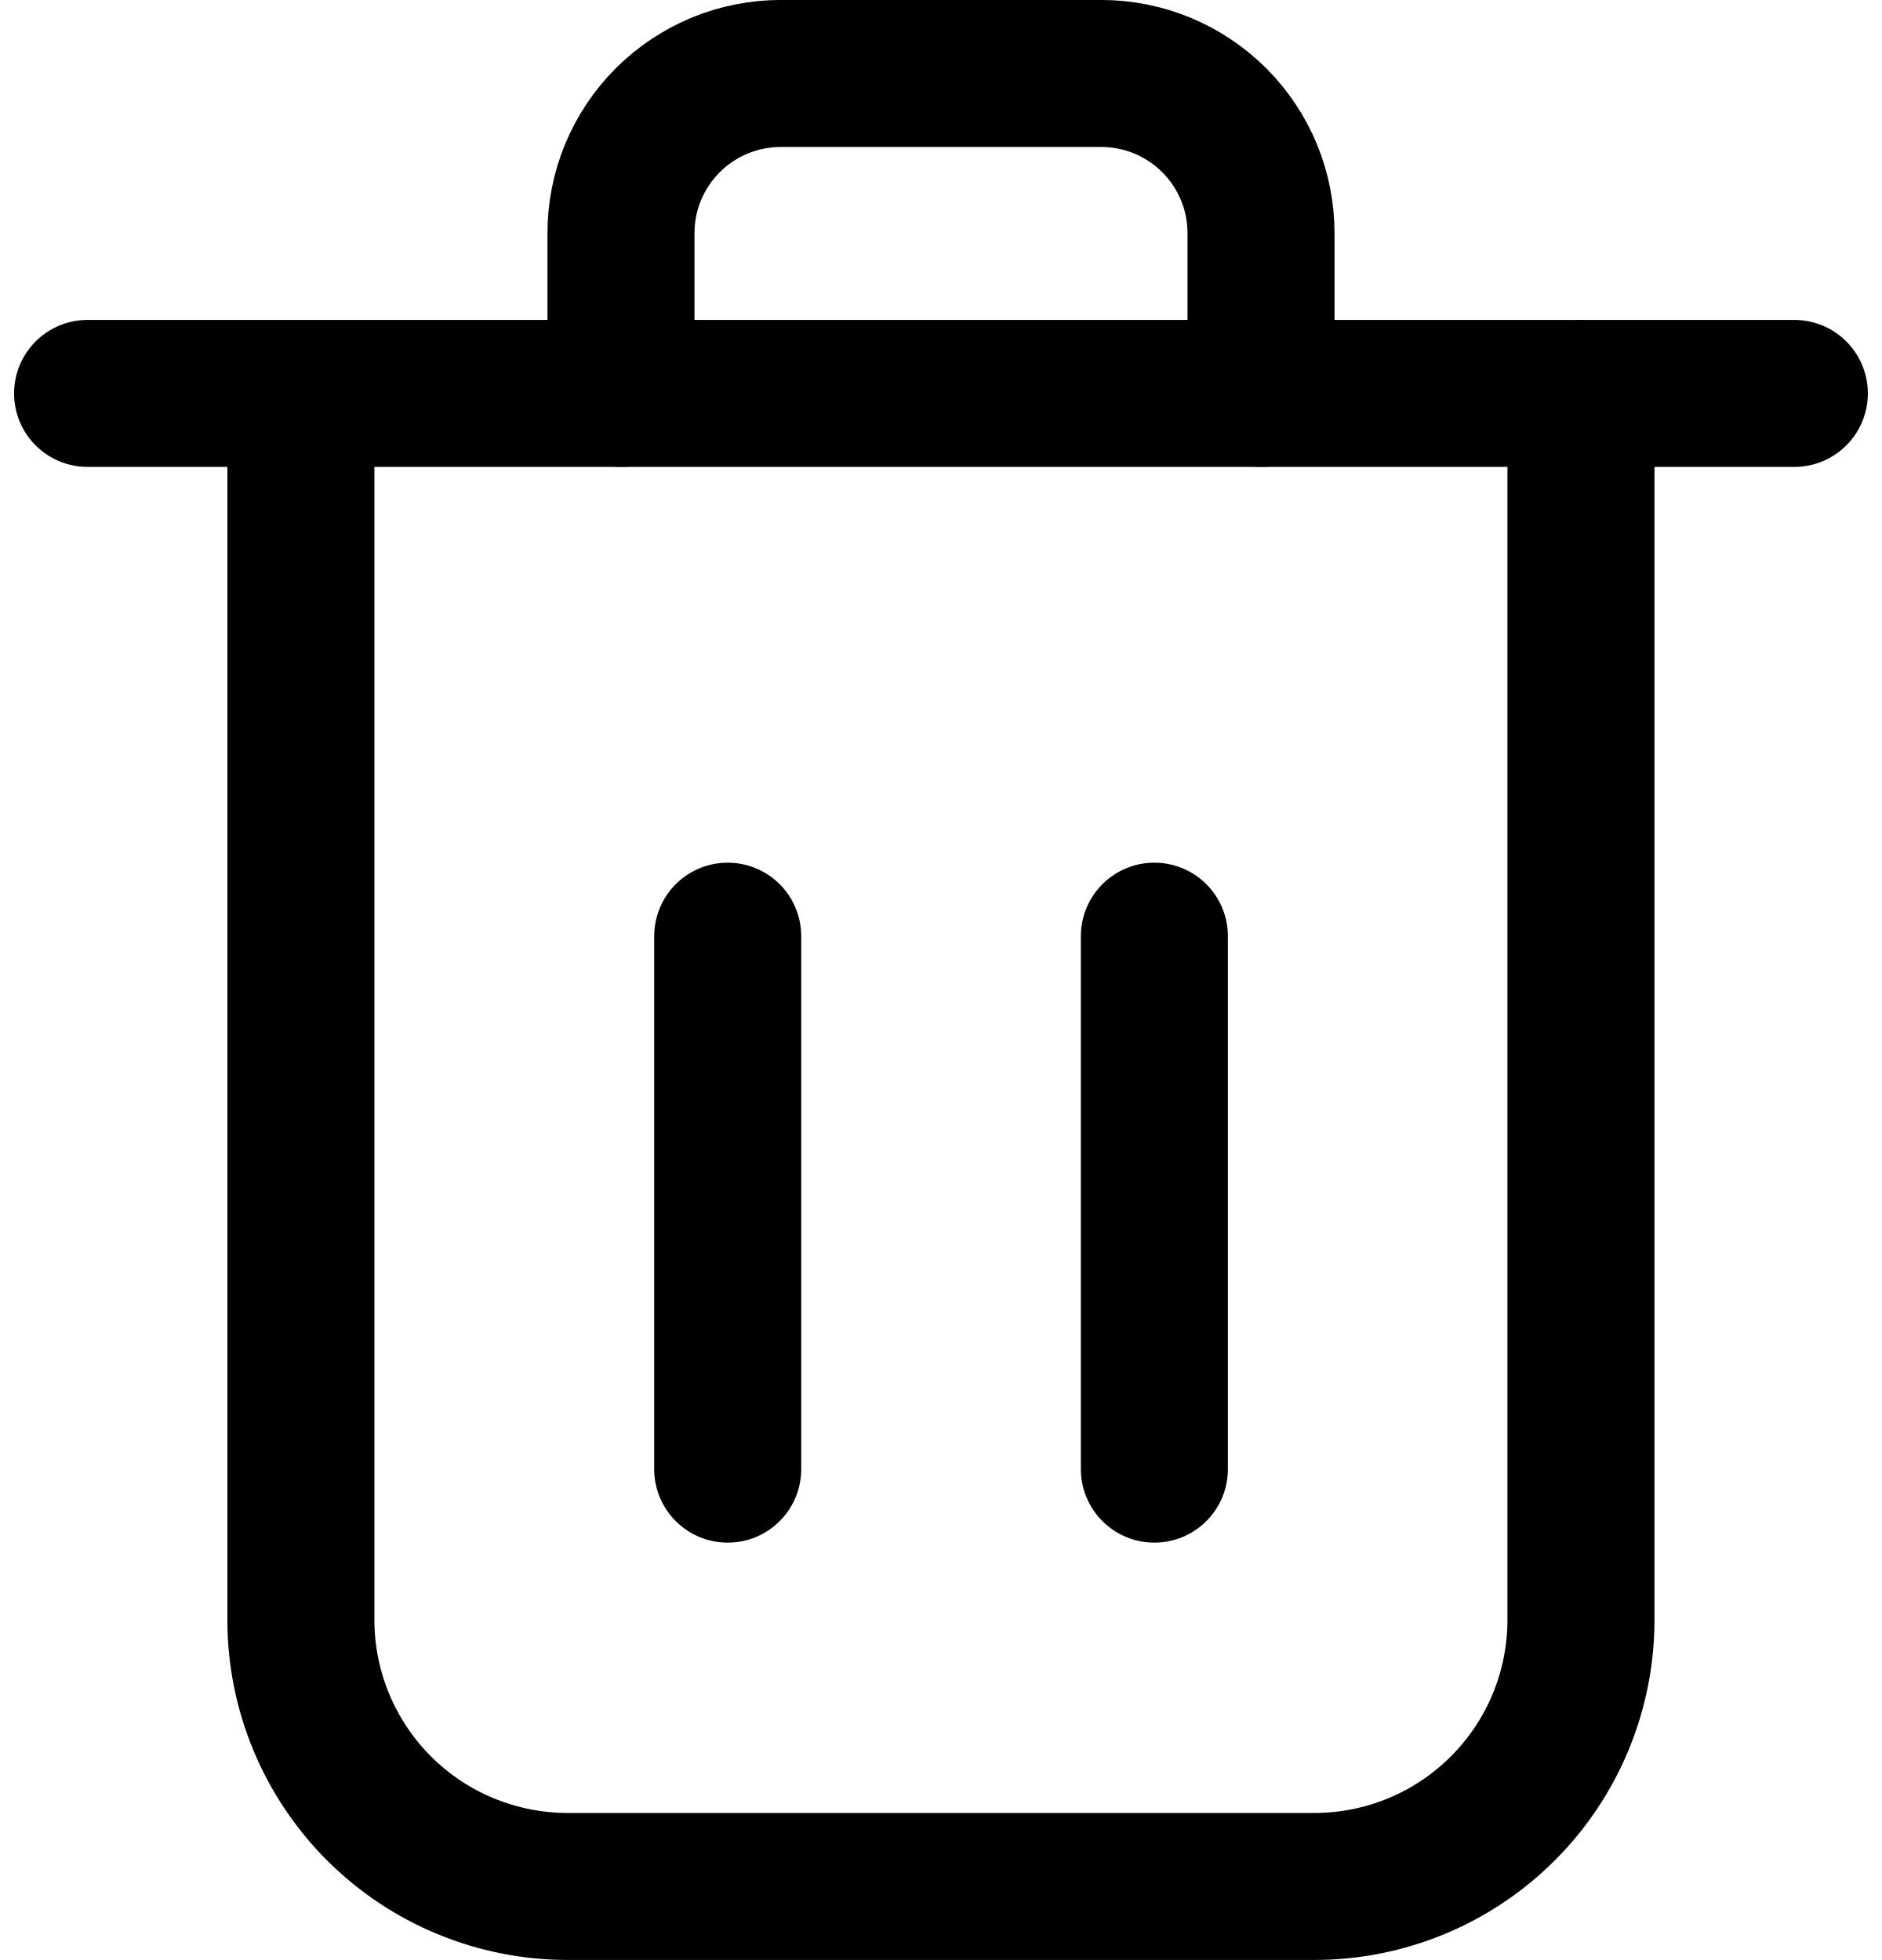
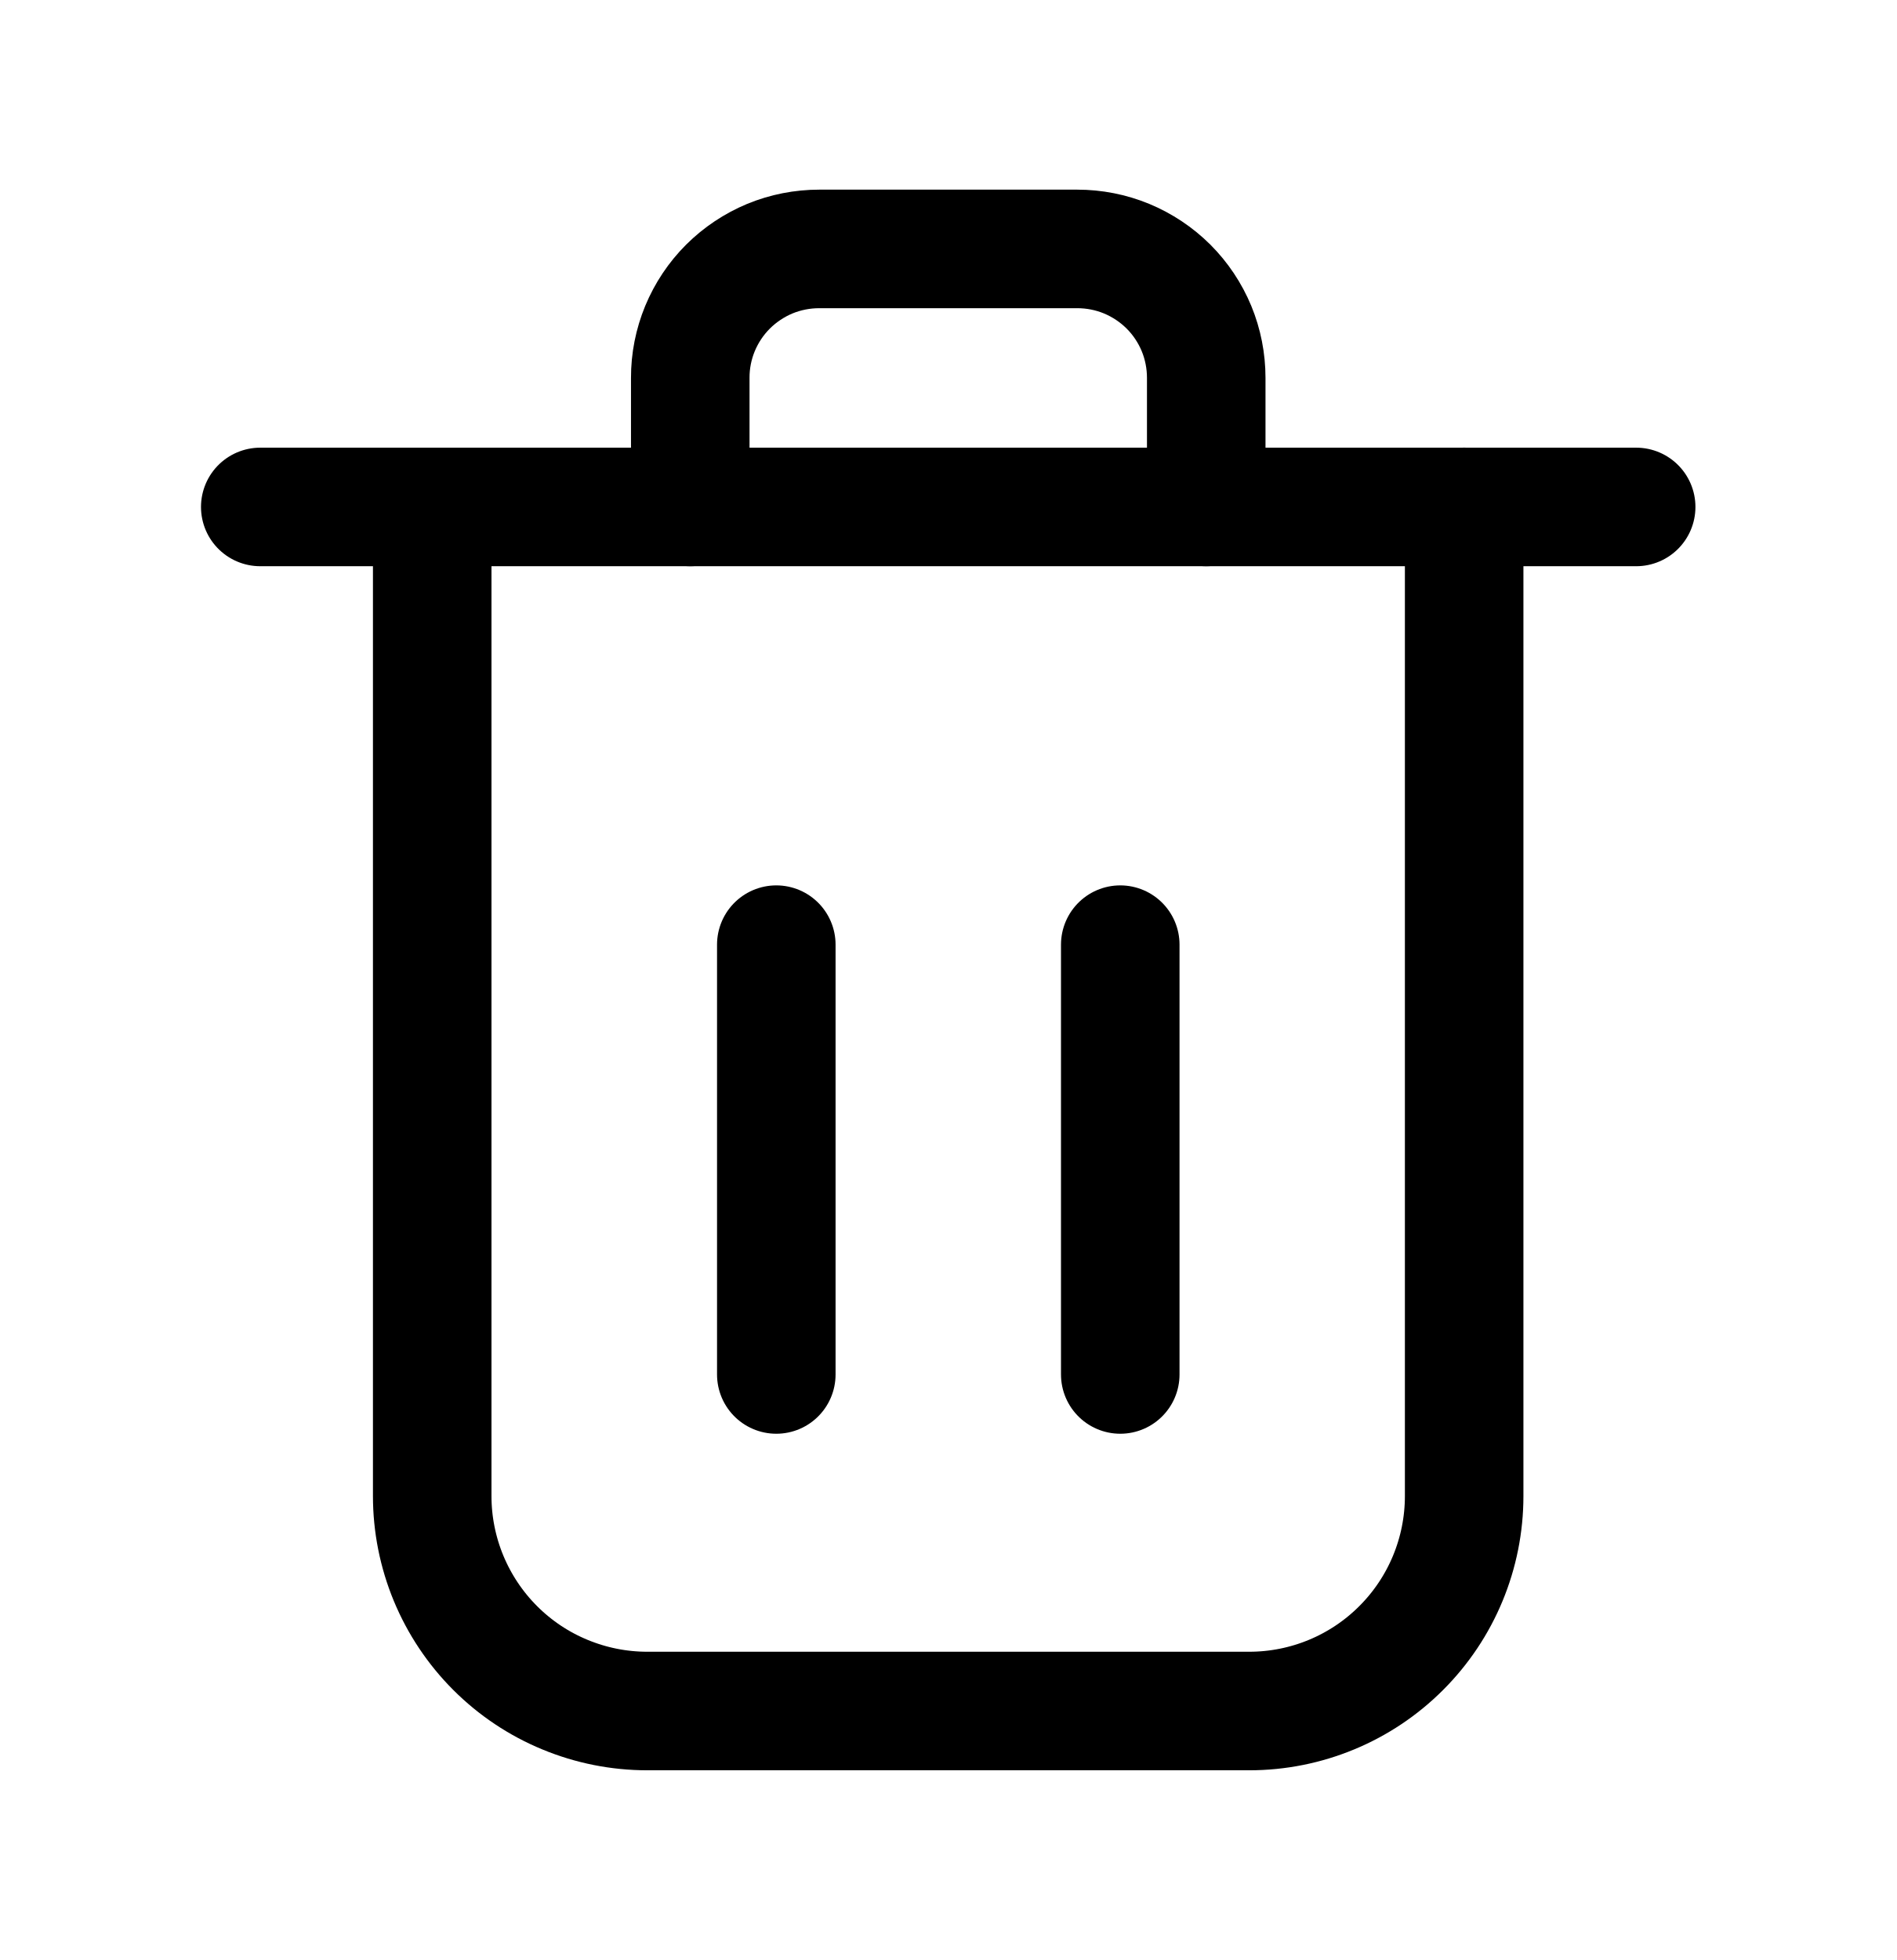
- <svg xmlns="http://www.w3.org/2000/svg" width="24" height="25" viewBox="0 0 24 25" fill="none">
-   <path d="M3.837 5.018V20.661C3.837 21.108 3.925 21.55 4.096 21.963C4.267 22.375 4.517 22.75 4.833 23.066C5.149 23.382 5.524 23.633 5.937 23.803C6.35 23.974 6.792 24.062 7.239 24.062H16.761C17.663 24.062 18.528 23.704 19.165 23.066C19.803 22.429 20.161 21.564 20.161 20.662V5.017M1.117 5.018H22.882" stroke="black" stroke-width="1.875" stroke-linecap="round" stroke-linejoin="round" />
-   <path d="M7.919 5.018V2.977C7.918 2.709 7.971 2.443 8.073 2.196C8.176 1.948 8.326 1.723 8.516 1.533C8.706 1.344 8.931 1.194 9.179 1.091C9.426 0.989 9.692 0.937 9.96 0.937H14.04C14.308 0.937 14.574 0.989 14.821 1.091C15.069 1.194 15.294 1.344 15.484 1.533C15.674 1.723 15.824 1.948 15.927 2.196C16.029 2.443 16.081 2.709 16.081 2.977V5.018M9.28 18.739V11.941M14.721 18.739V11.941" stroke="black" stroke-width="1.875" stroke-linecap="round" stroke-linejoin="round" />
+ <svg xmlns="http://www.w3.org/2000/svg" width="30" height="31" viewBox="0 0 30 31" fill="none">
+   <path d="M6.837 8.018V23.661C6.837 24.108 6.925 24.55 7.096 24.963C7.267 25.375 7.517 25.75 7.833 26.066C8.149 26.382 8.524 26.633 8.937 26.803C9.35 26.974 9.792 27.062 10.239 27.062H19.761C20.663 27.062 21.528 26.704 22.165 26.066C22.803 25.429 23.161 24.564 23.161 23.662V8.017M4.117 8.018H25.882" stroke="black" stroke-width="1.875" stroke-linecap="round" stroke-linejoin="round" />
+   <path d="M10.919 8.018V5.977C10.918 5.709 10.971 5.443 11.073 5.196C11.176 4.948 11.326 4.723 11.516 4.533C11.706 4.344 11.931 4.194 12.178 4.091C12.426 3.989 12.692 3.937 12.96 3.937H17.04C17.308 3.937 17.574 3.989 17.821 4.091C18.069 4.194 18.294 4.344 18.484 4.533C18.674 4.723 18.824 4.948 18.927 5.196C19.029 5.443 19.081 5.709 19.081 5.977V8.018M12.28 21.739V14.941M17.721 21.739V14.941" stroke="black" stroke-width="1.875" stroke-linecap="round" stroke-linejoin="round" />
</svg>
